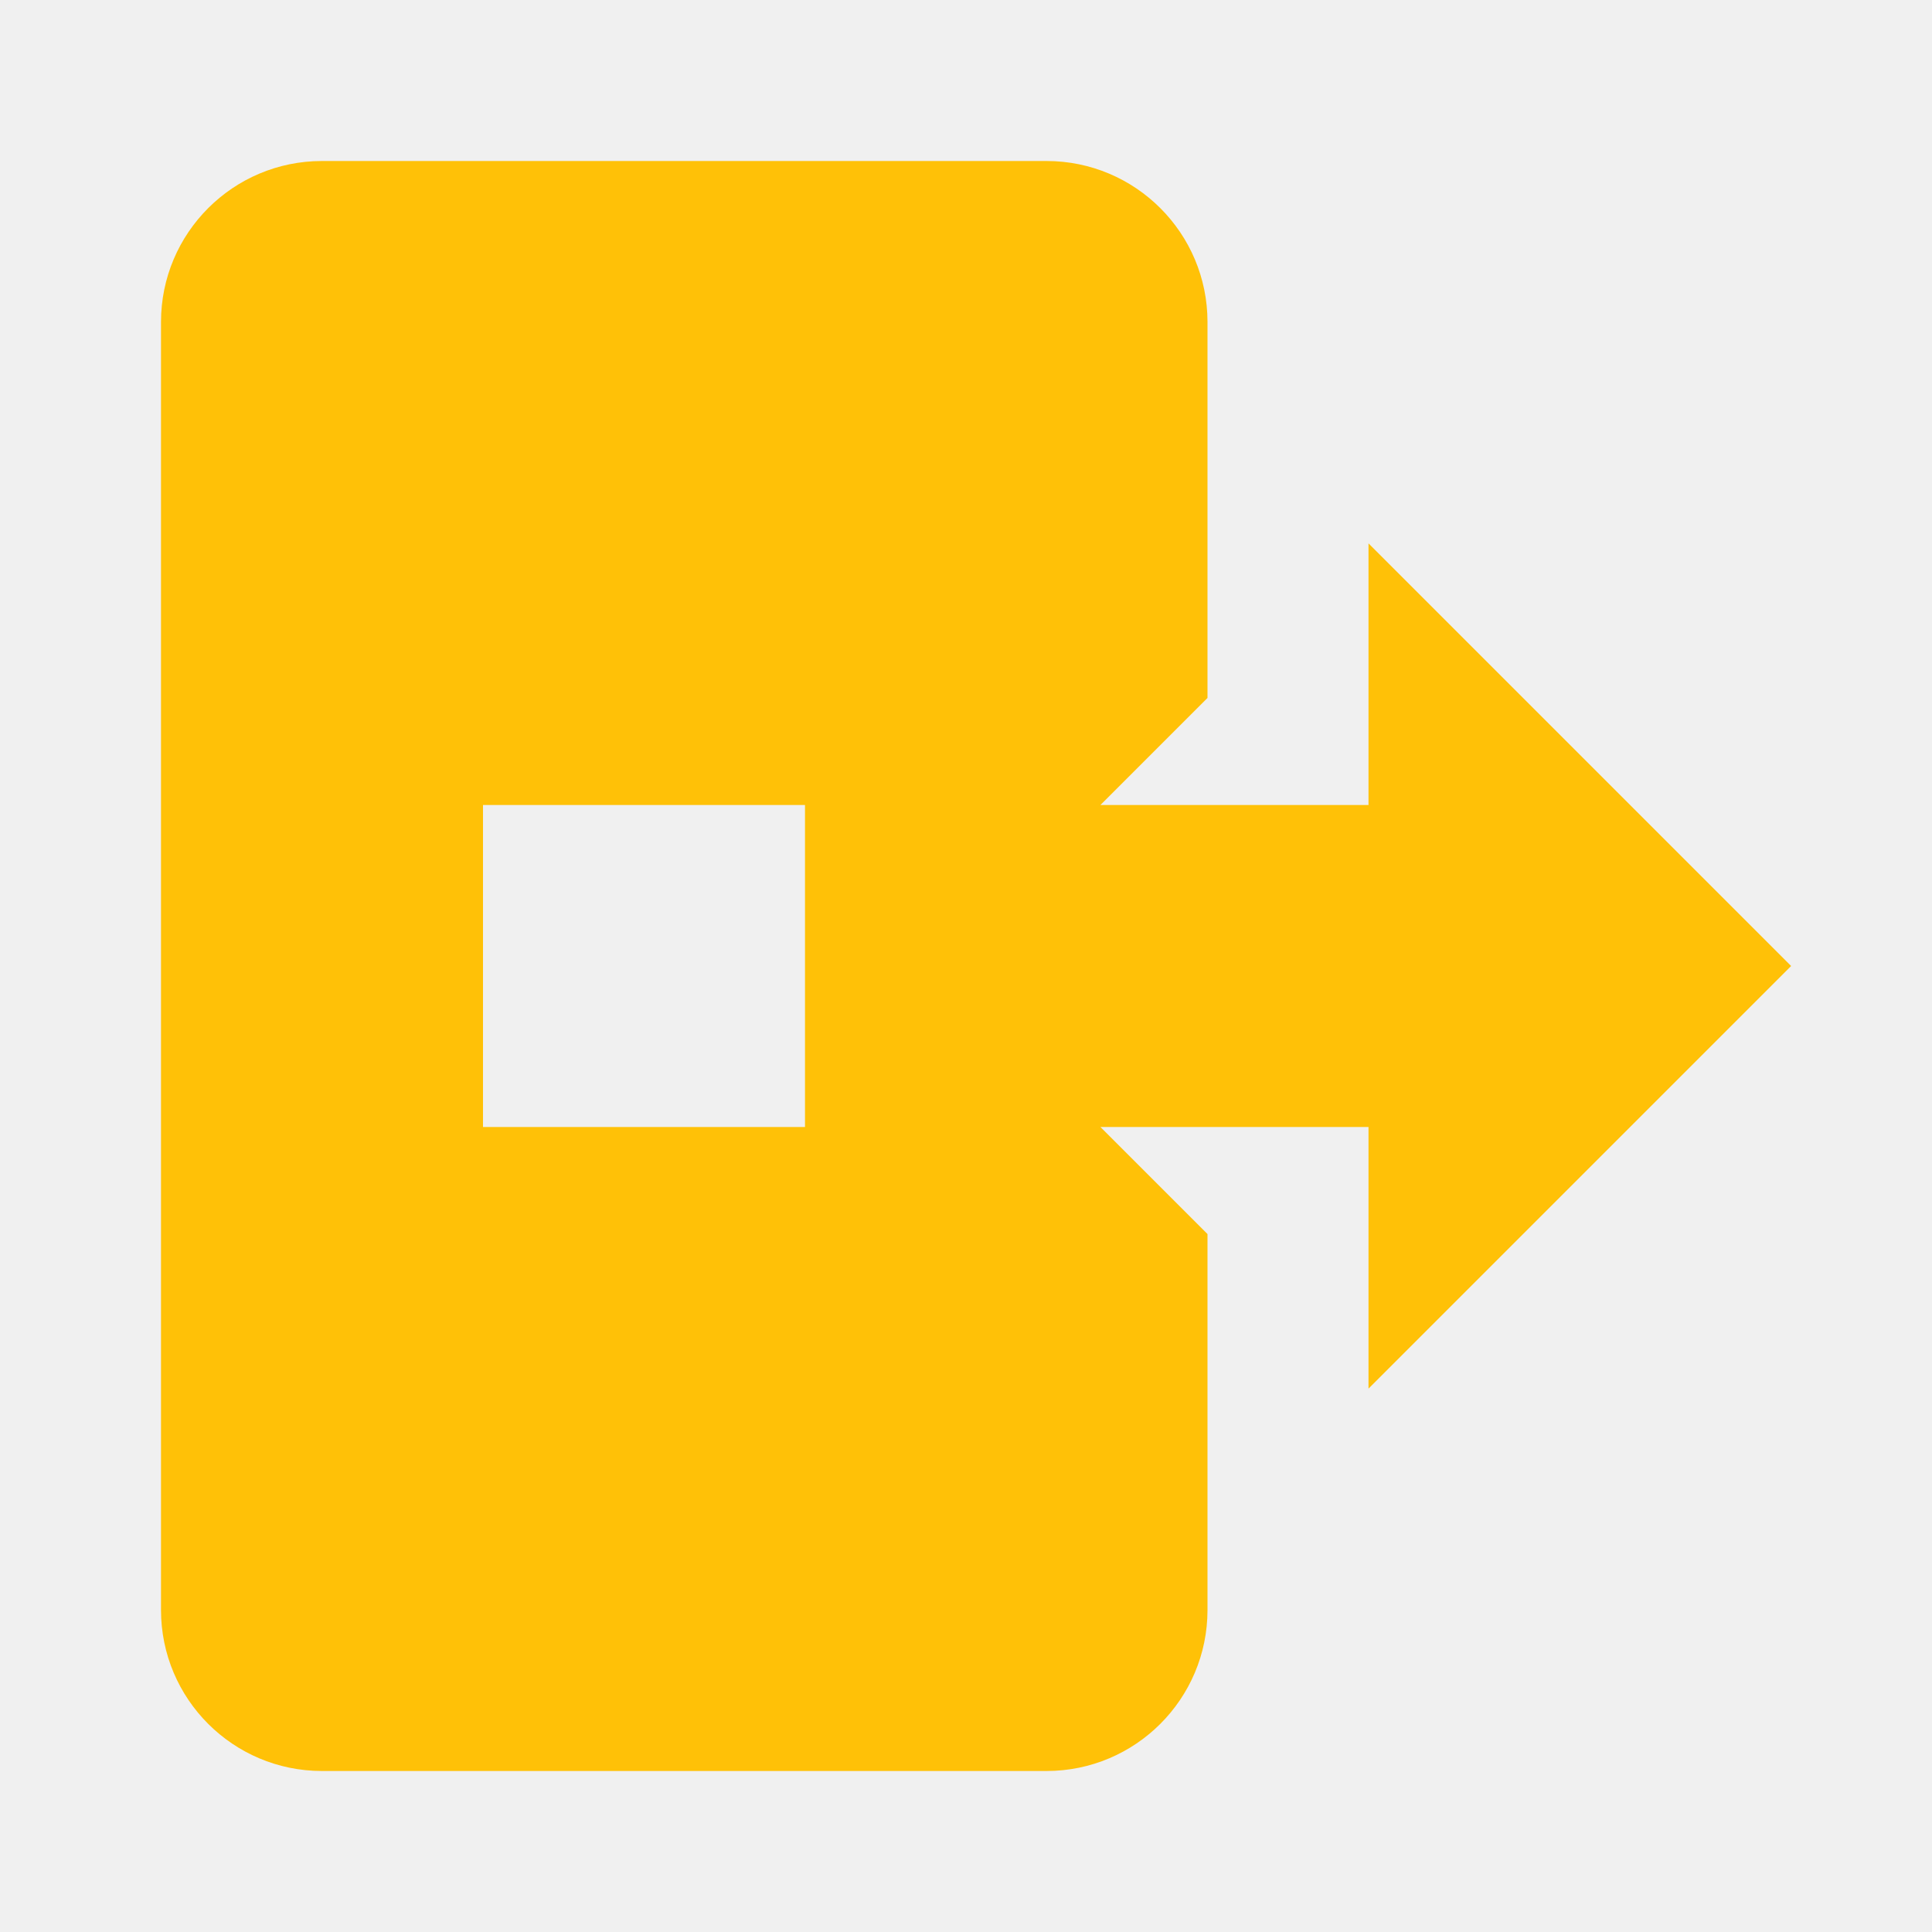
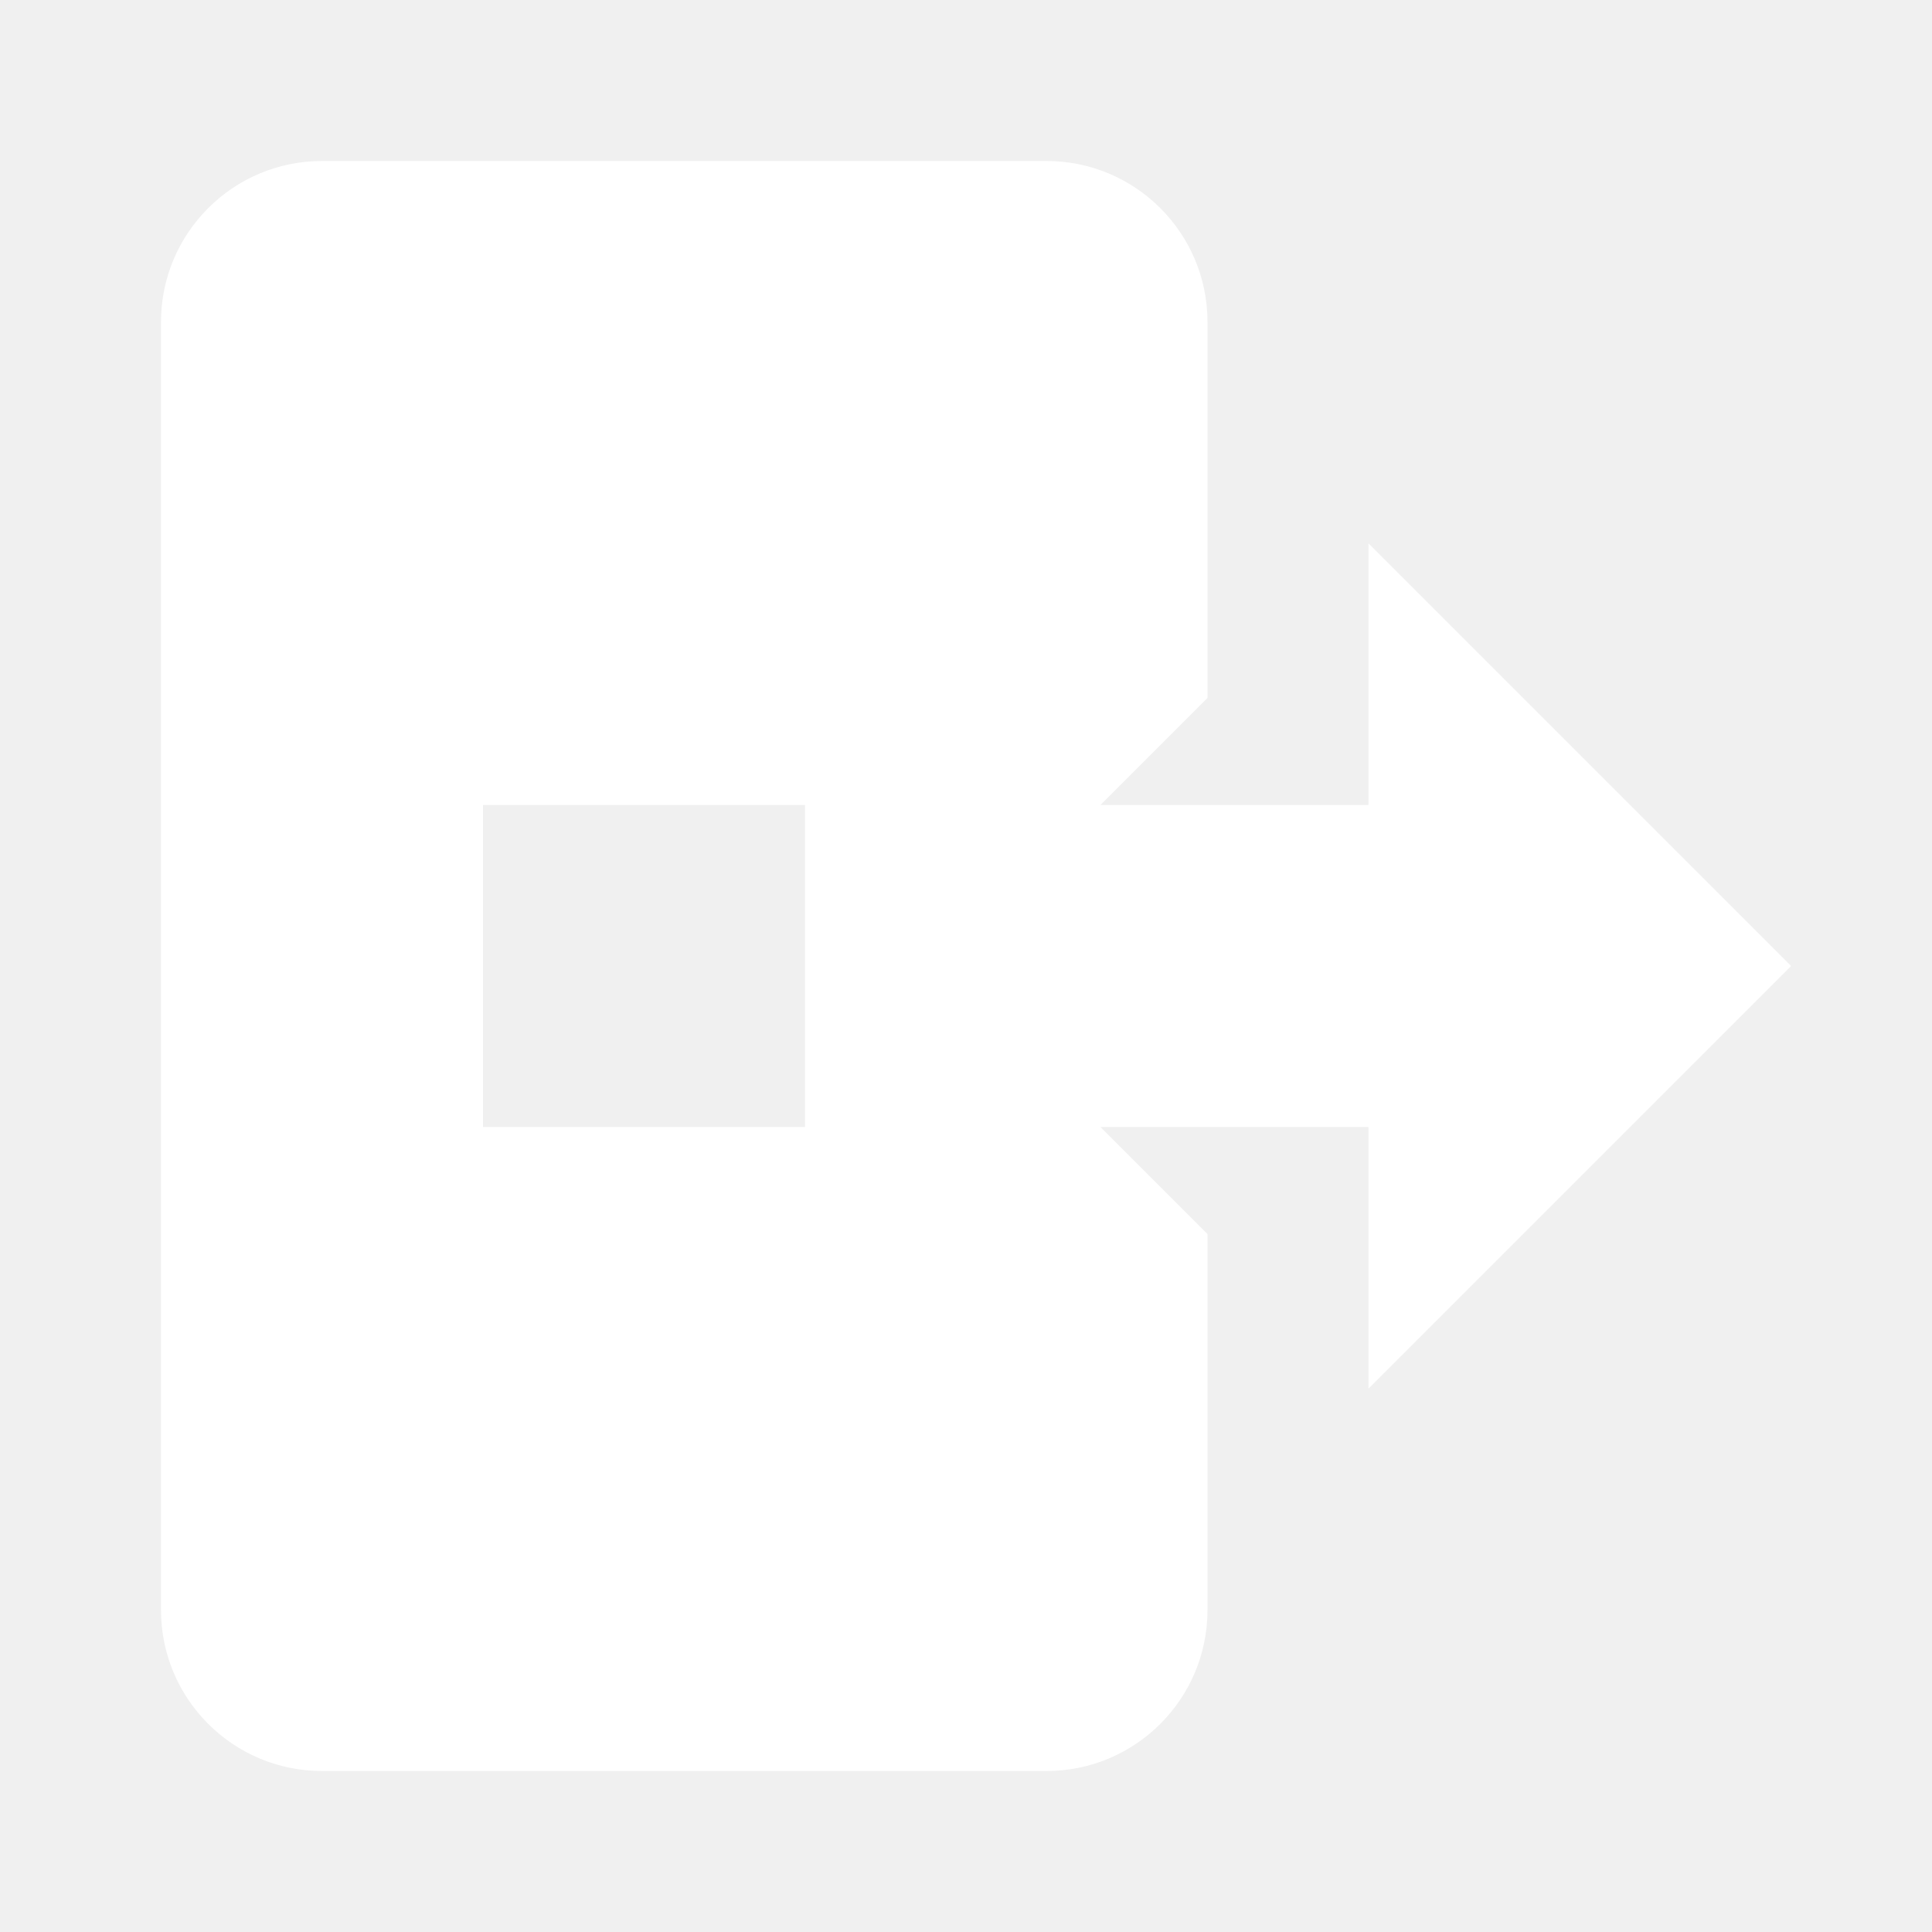
<svg xmlns="http://www.w3.org/2000/svg" viewBox="0 0 24 24" width="64" height="64">
-   <path fill="#FFC107" d="M17 17.25V14H10v-4h7V6.75L22.25 12L17 17.25M13 2a2 2 0 0 1 2 2v4.67L13.67 10H6v4h7.67L15 15.33V20a2 2 0 0 1-2 2H4a2 2 0 0 1-2-2V4a2 2 0 0 1 2-2z" />
+   <path fill="#FFFFFF" d="M17 17.25V14H10v-4h7V6.75L22.25 12L17 17.25M13 2a2 2 0 0 1 2 2v4.67L13.67 10H6v4h7.67L15 15.33V20a2 2 0 0 1-2 2H4a2 2 0 0 1-2-2V4a2 2 0 0 1 2-2z" />
</svg>
